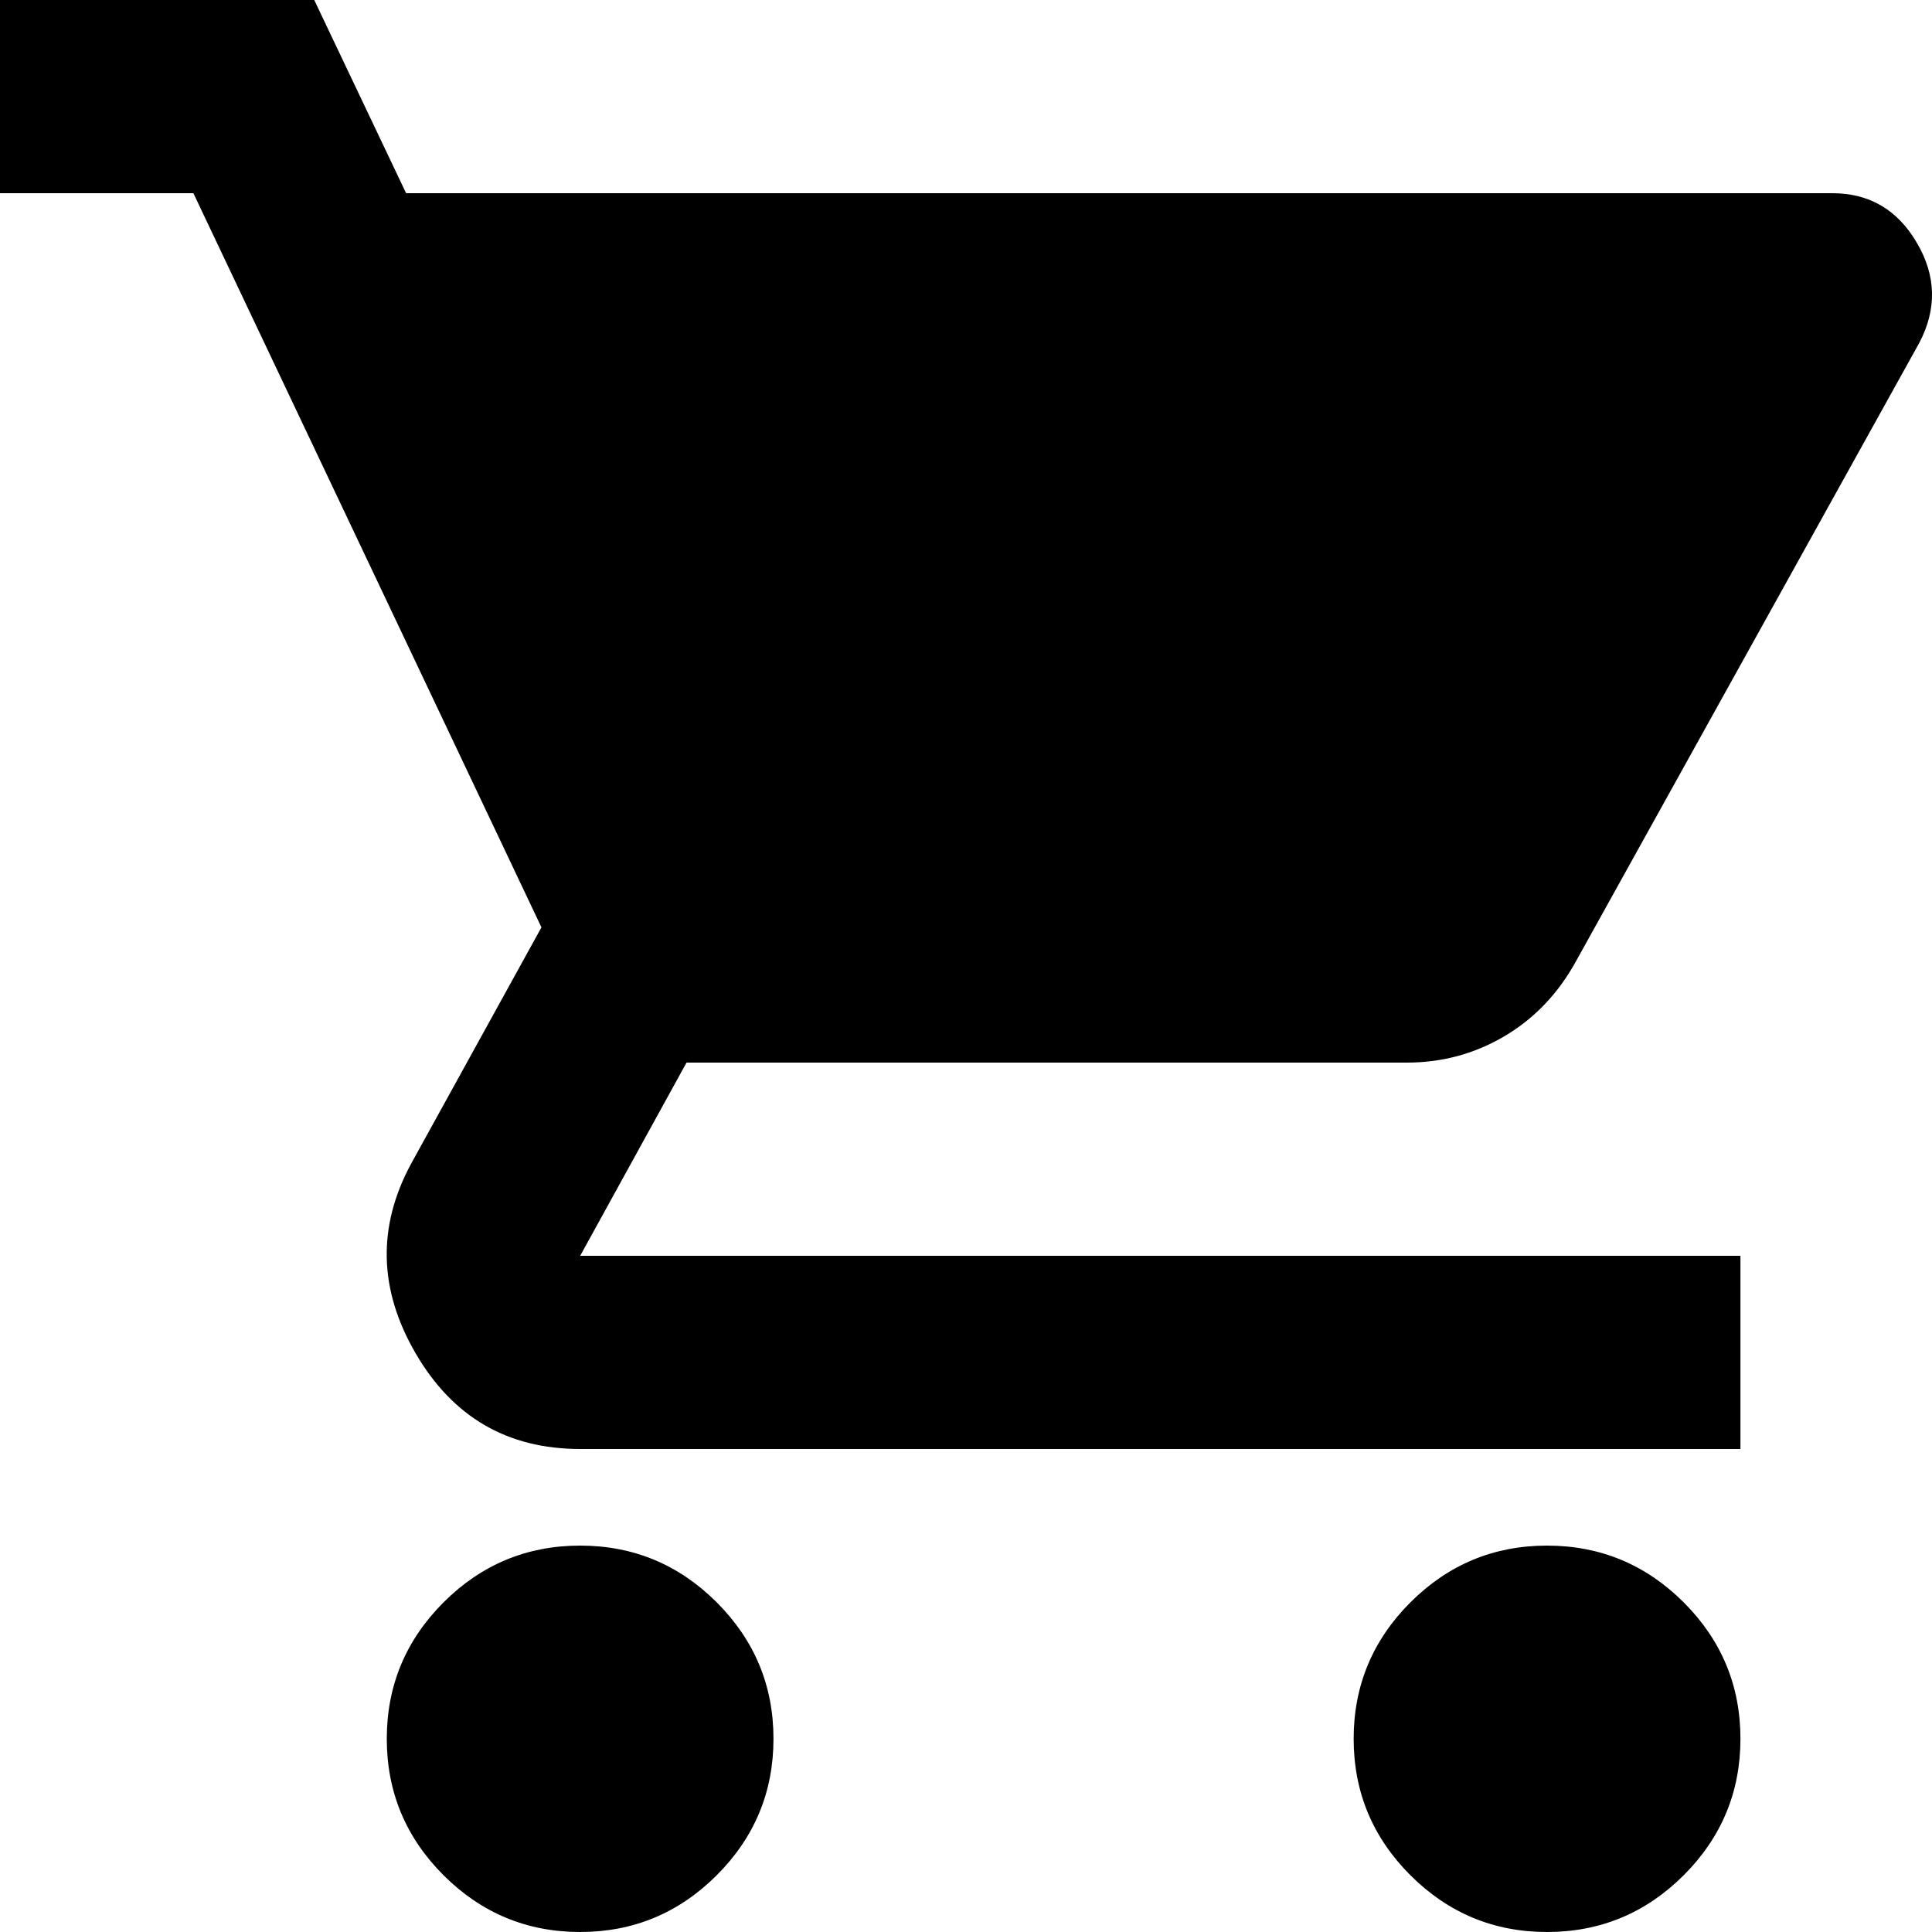
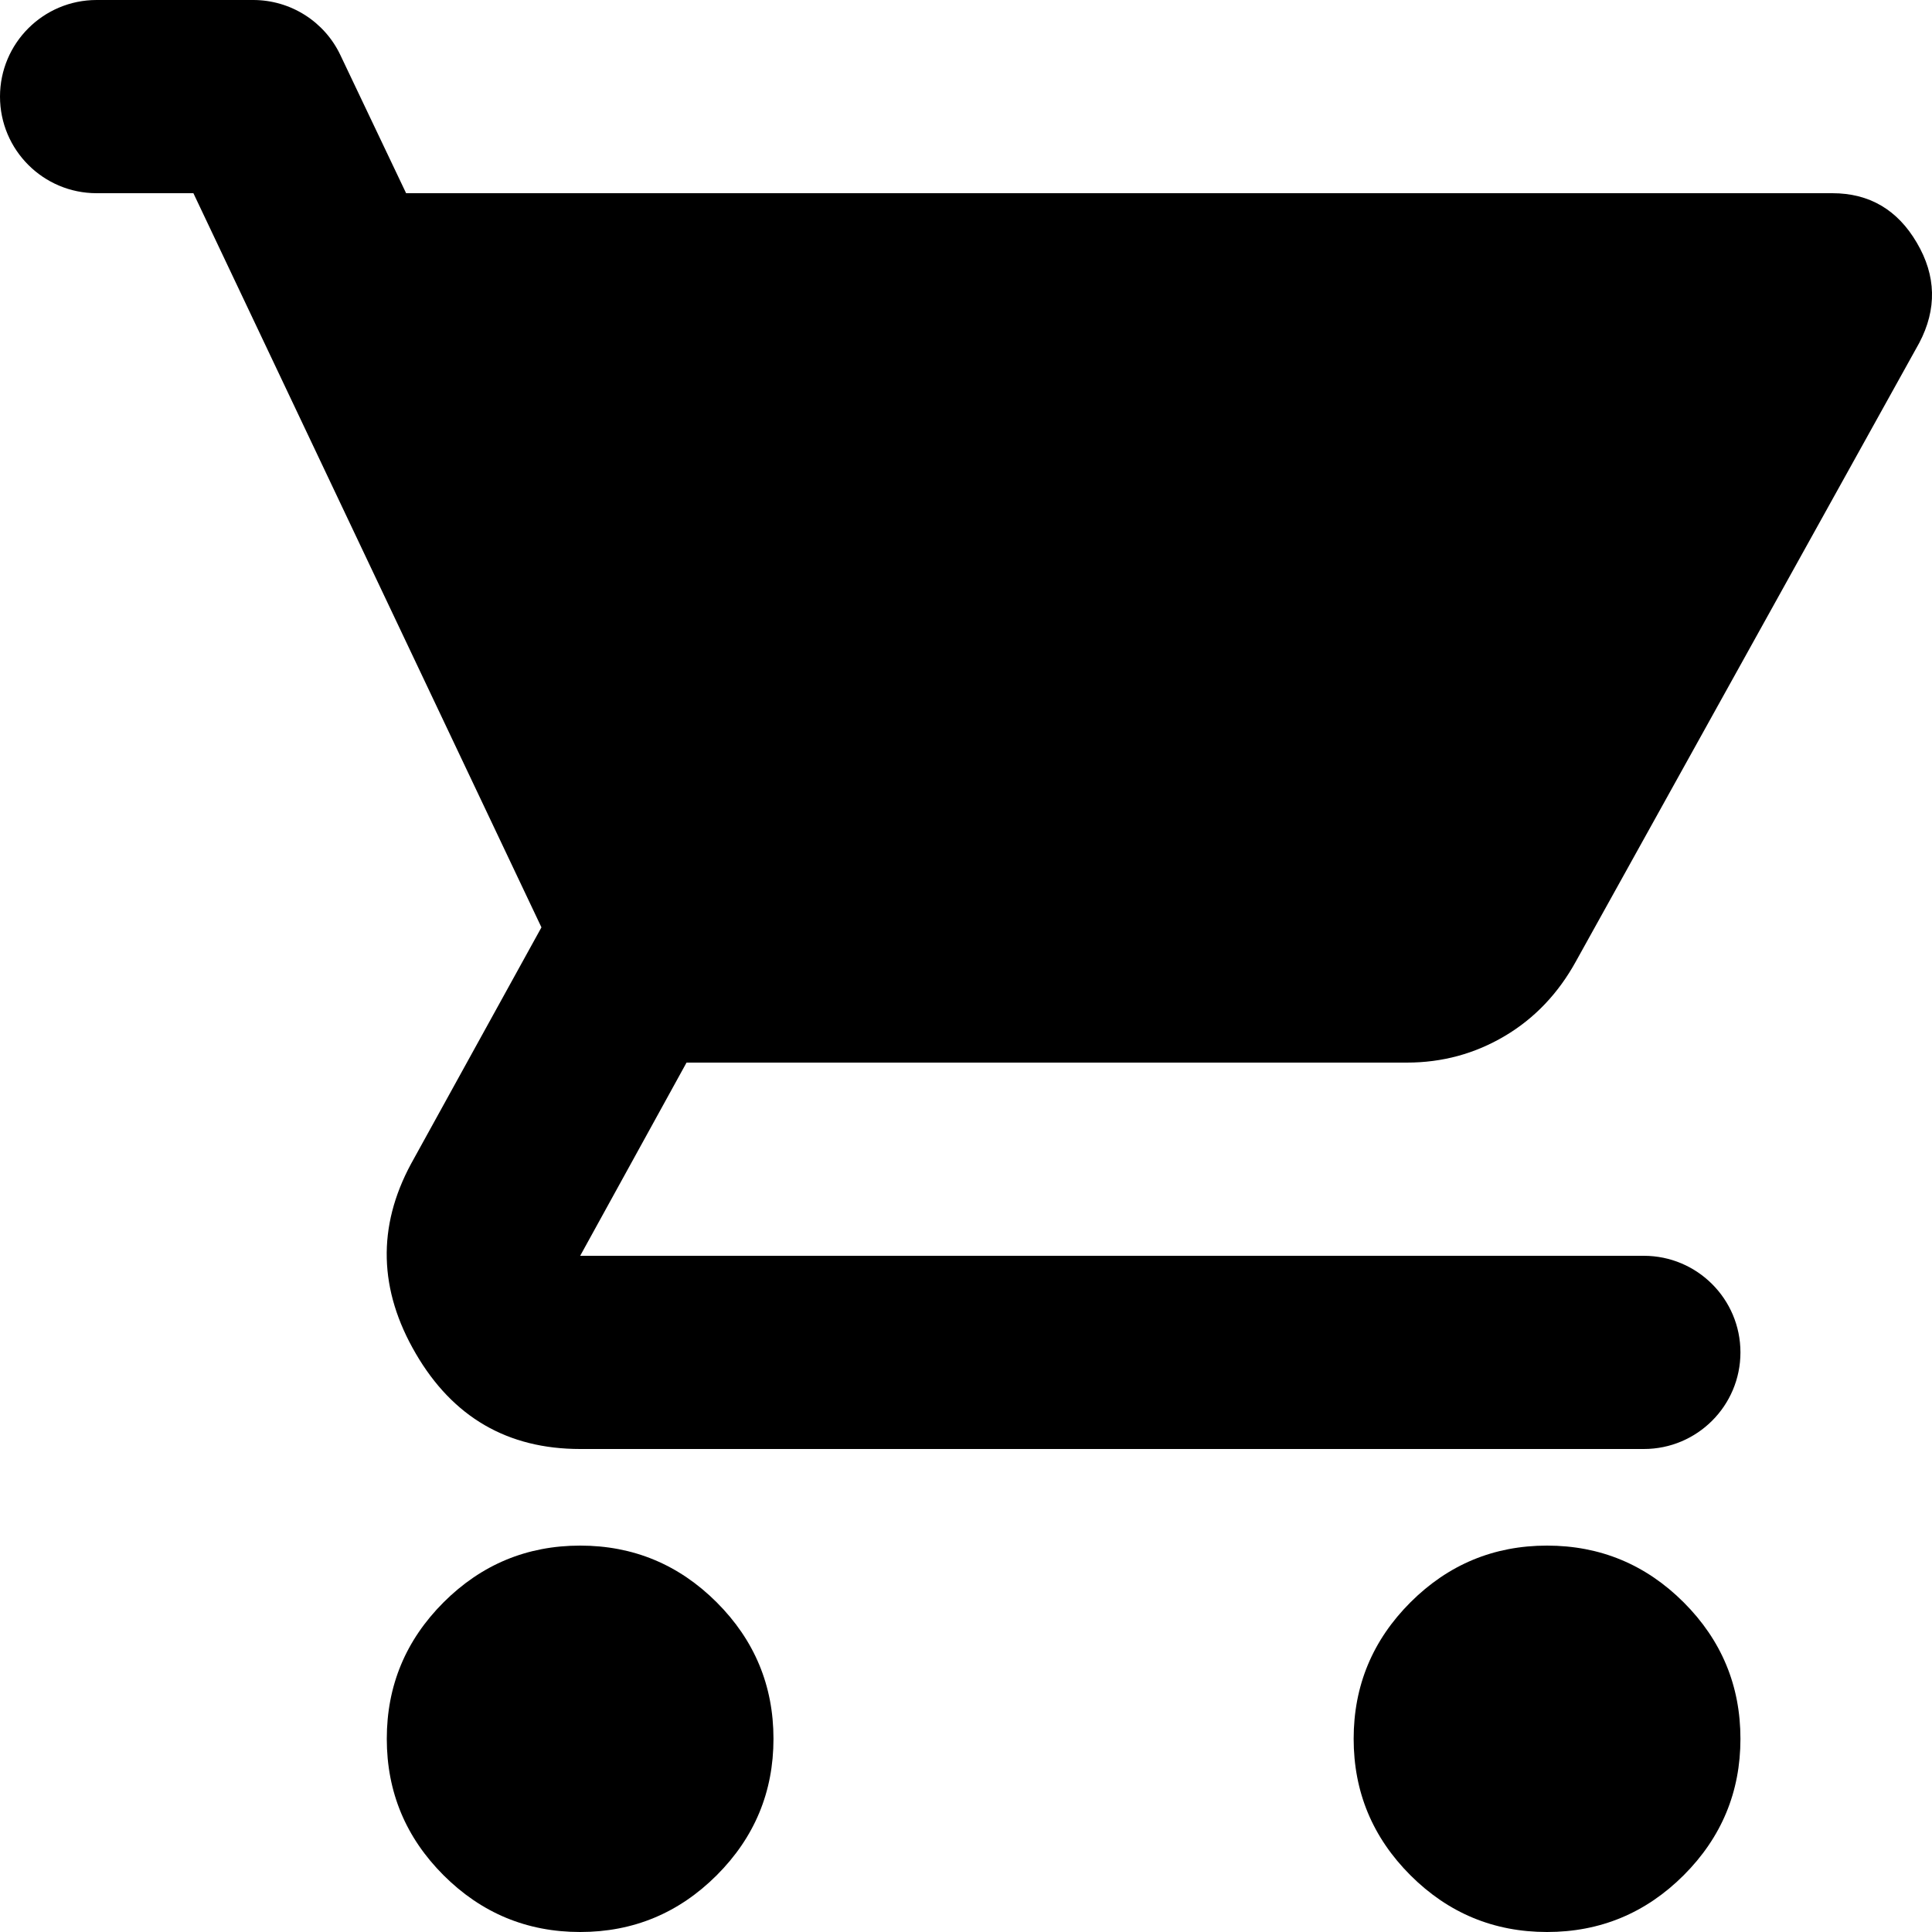
<svg xmlns="http://www.w3.org/2000/svg" width="20" height="20" viewBox="0 0 20 20" fill="currentColor">
-   <path d="M4.592 19.413C4.2 19.021 4.004 18.55 4.004 18C4.004 17.45 4.2 16.979 4.592 16.587C4.984 16.196 5.455 16 6.006 16C6.556 16 7.027 16.196 7.419 16.587C7.811 16.979 8.007 17.45 8.007 18C8.007 18.55 7.811 19.021 7.419 19.413C7.027 19.804 6.556 20 6.006 20C5.455 20 4.984 19.804 4.592 19.413ZM14.601 19.413C14.209 19.021 14.013 18.55 14.013 18C14.013 17.45 14.209 16.979 14.601 16.587C14.993 16.196 15.464 16 16.015 16C16.565 16 17.037 16.196 17.429 16.587C17.821 16.979 18.017 17.45 18.017 18C18.017 18.55 17.821 19.021 17.429 19.413C17.037 19.804 16.565 20 16.015 20C15.464 20 14.993 19.804 14.601 19.413ZM4.204 2H18.968C19.351 2 19.643 2.171 19.843 2.513C20.044 2.854 20.052 3.2 19.868 3.55L16.315 9.95C16.132 10.283 15.886 10.542 15.577 10.725C15.268 10.908 14.931 11 14.563 11H7.107L6.006 13H18.017V15H6.006C5.255 15 4.688 14.671 4.304 14.012C3.92 13.354 3.904 12.7 4.254 12.05L5.605 9.6L2.002 2H0V0H3.253L4.204 2Z" />
+   <path d="M4.592 19.413C4.2 19.021 4.004 18.55 4.004 18C4.004 17.45 4.2 16.979 4.592 16.587C4.984 16.196 5.455 16 6.006 16C6.556 16 7.027 16.196 7.419 16.587C7.811 16.979 8.007 17.45 8.007 18C8.007 18.55 7.811 19.021 7.419 19.413C7.027 19.804 6.556 20 6.006 20C5.455 20 4.984 19.804 4.592 19.413ZM14.601 19.413C14.209 19.021 14.013 18.55 14.013 18C14.013 17.45 14.209 16.979 14.601 16.587C14.993 16.196 15.464 16 16.015 16C16.565 16 17.037 16.196 17.429 16.587C17.821 16.979 18.017 17.45 18.017 18C18.017 18.55 17.821 19.021 17.429 19.413C17.037 19.804 16.565 20 16.015 20C15.464 20 14.993 19.804 14.601 19.413ZM4.204 2H18.968C19.351 2 19.643 2.171 19.843 2.513C20.044 2.854 20.052 3.2 19.868 3.55L16.315 9.95C16.132 10.283 15.886 10.542 15.577 10.725C15.268 10.908 14.931 11 14.563 11H7.107L6.006 13H17.017C17.569 13 18.017 13.448 18.017 14C18.017 14.552 17.569 15 17.017 15H6.006C5.255 15 4.688 14.671 4.304 14.012C3.92 13.354 3.904 12.7 4.254 12.05L5.605 9.6L2.002 2H1C0.448 2 0 1.552 0 1C0 0.448 0.448 0 1 0H2.621C3.007 0 3.359 0.222 3.524 0.571L4.204 2Z" />
</svg>
